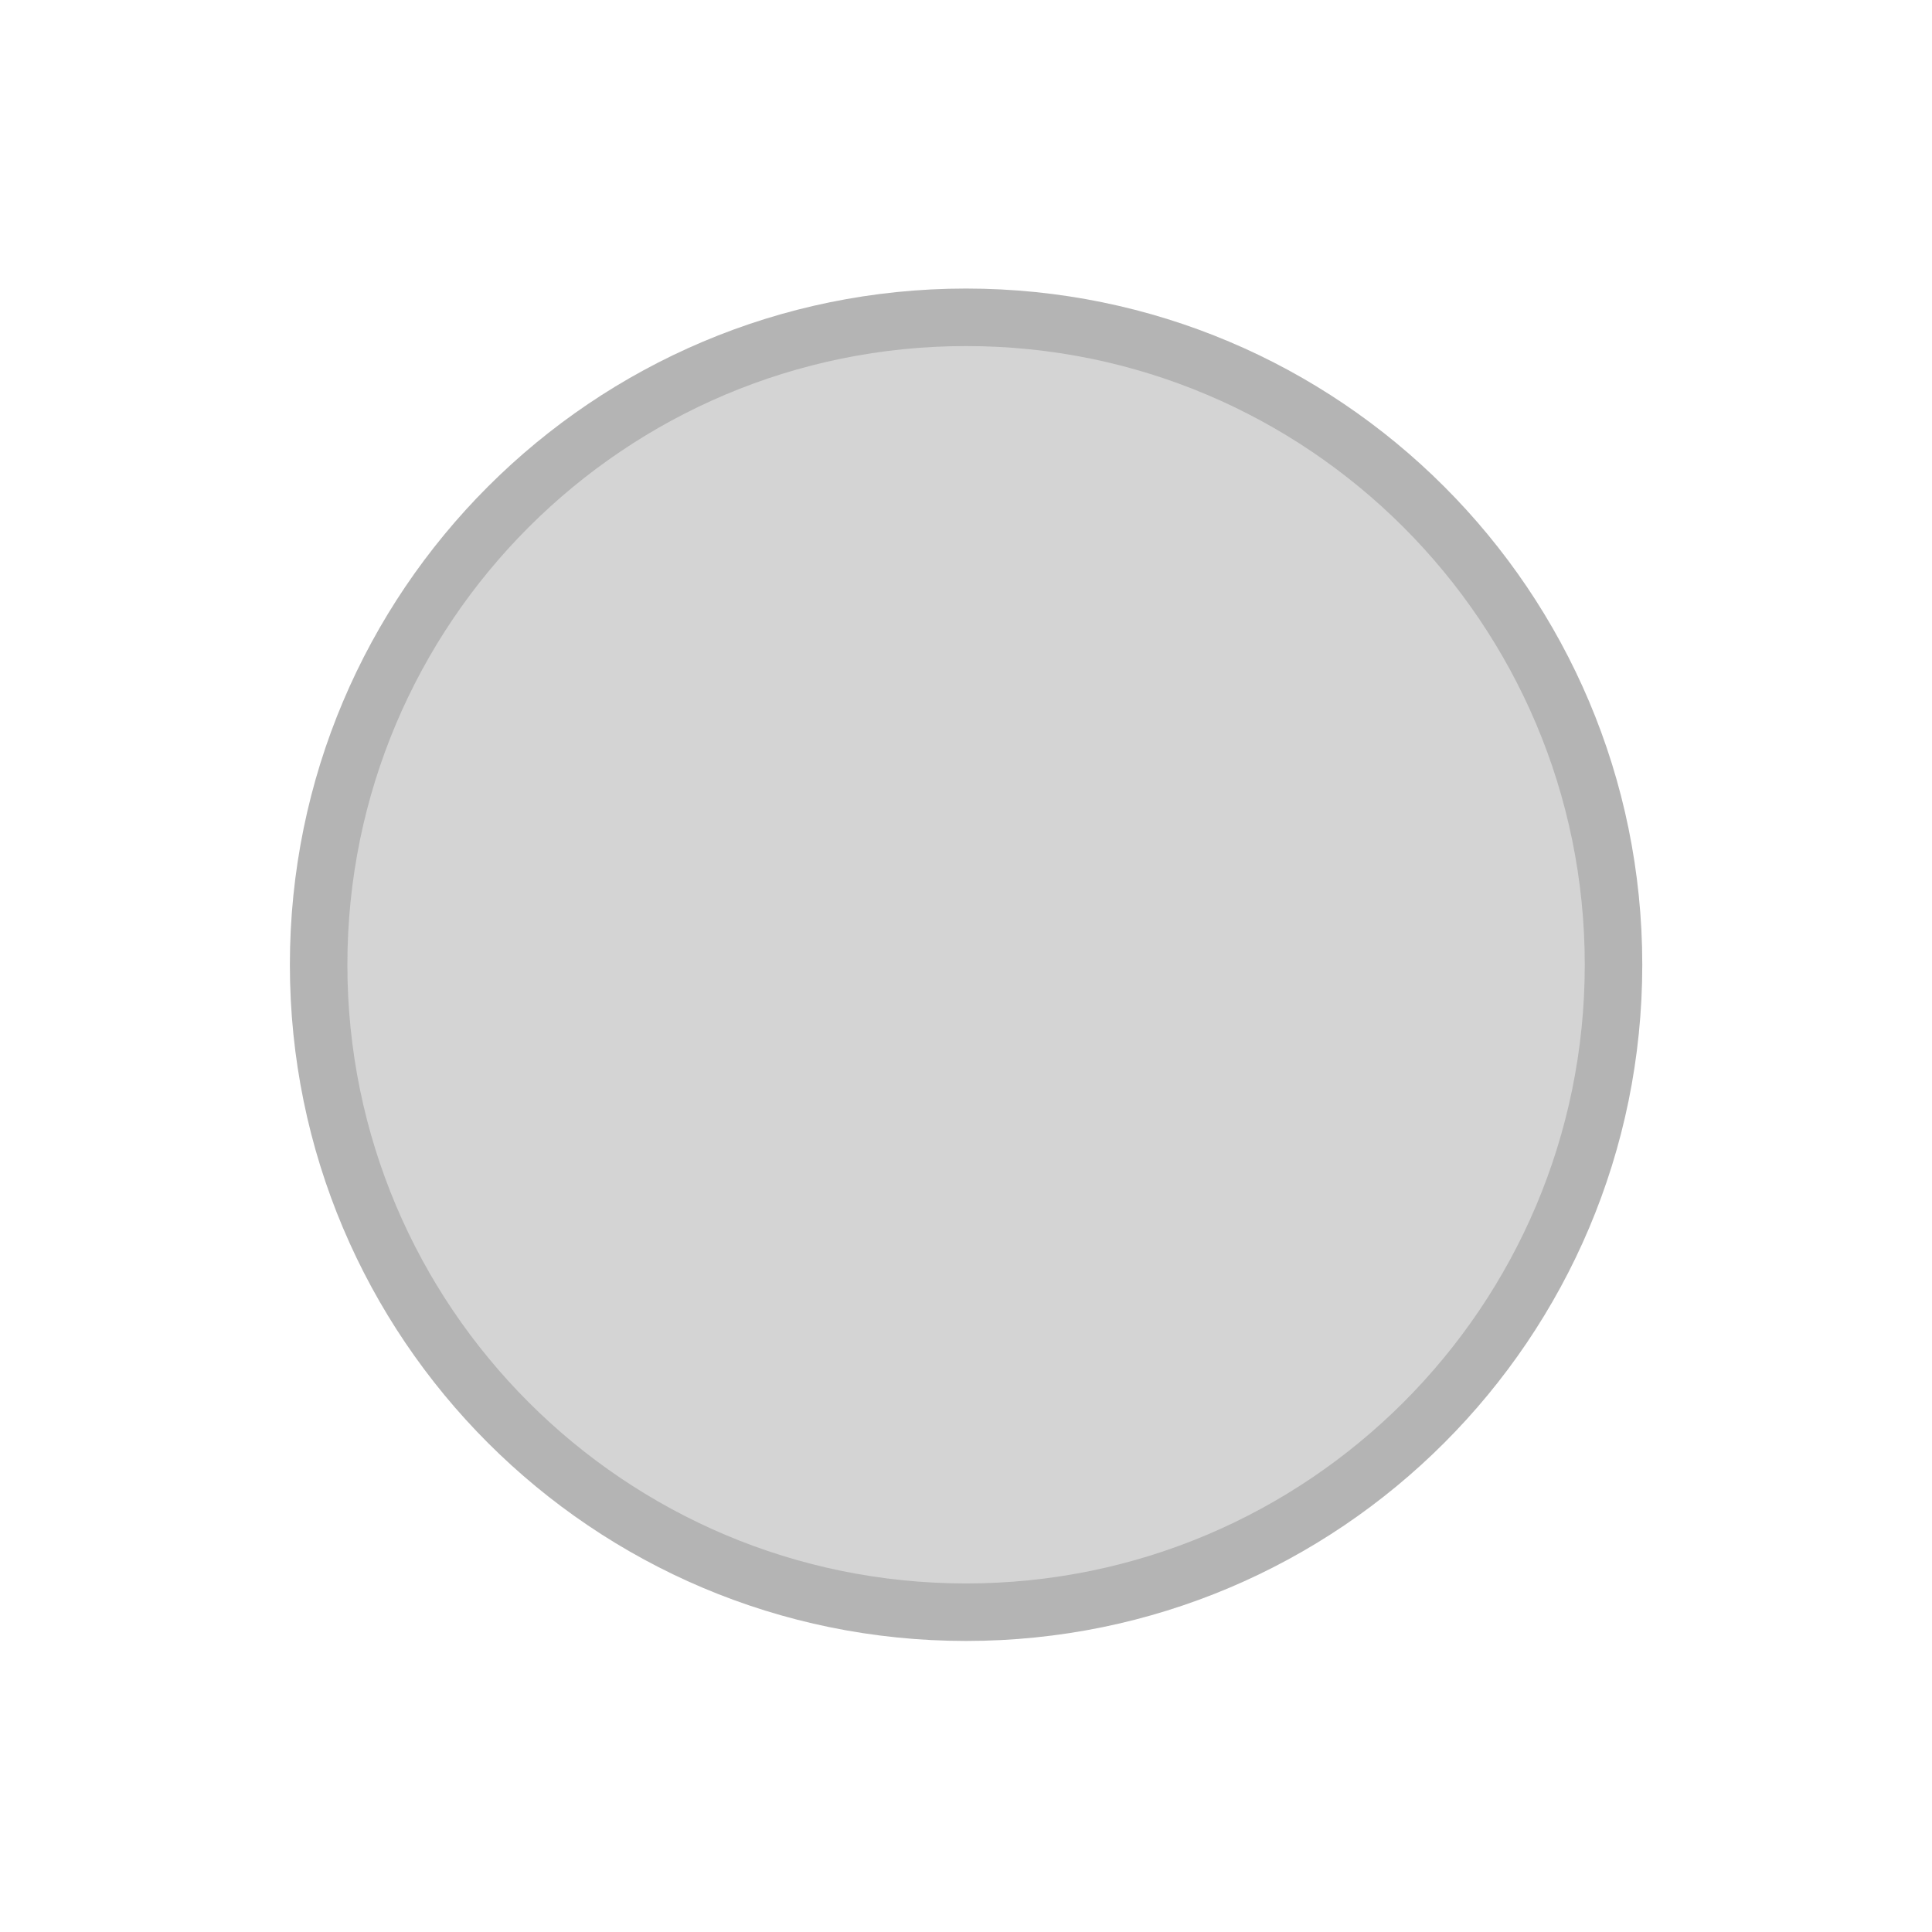
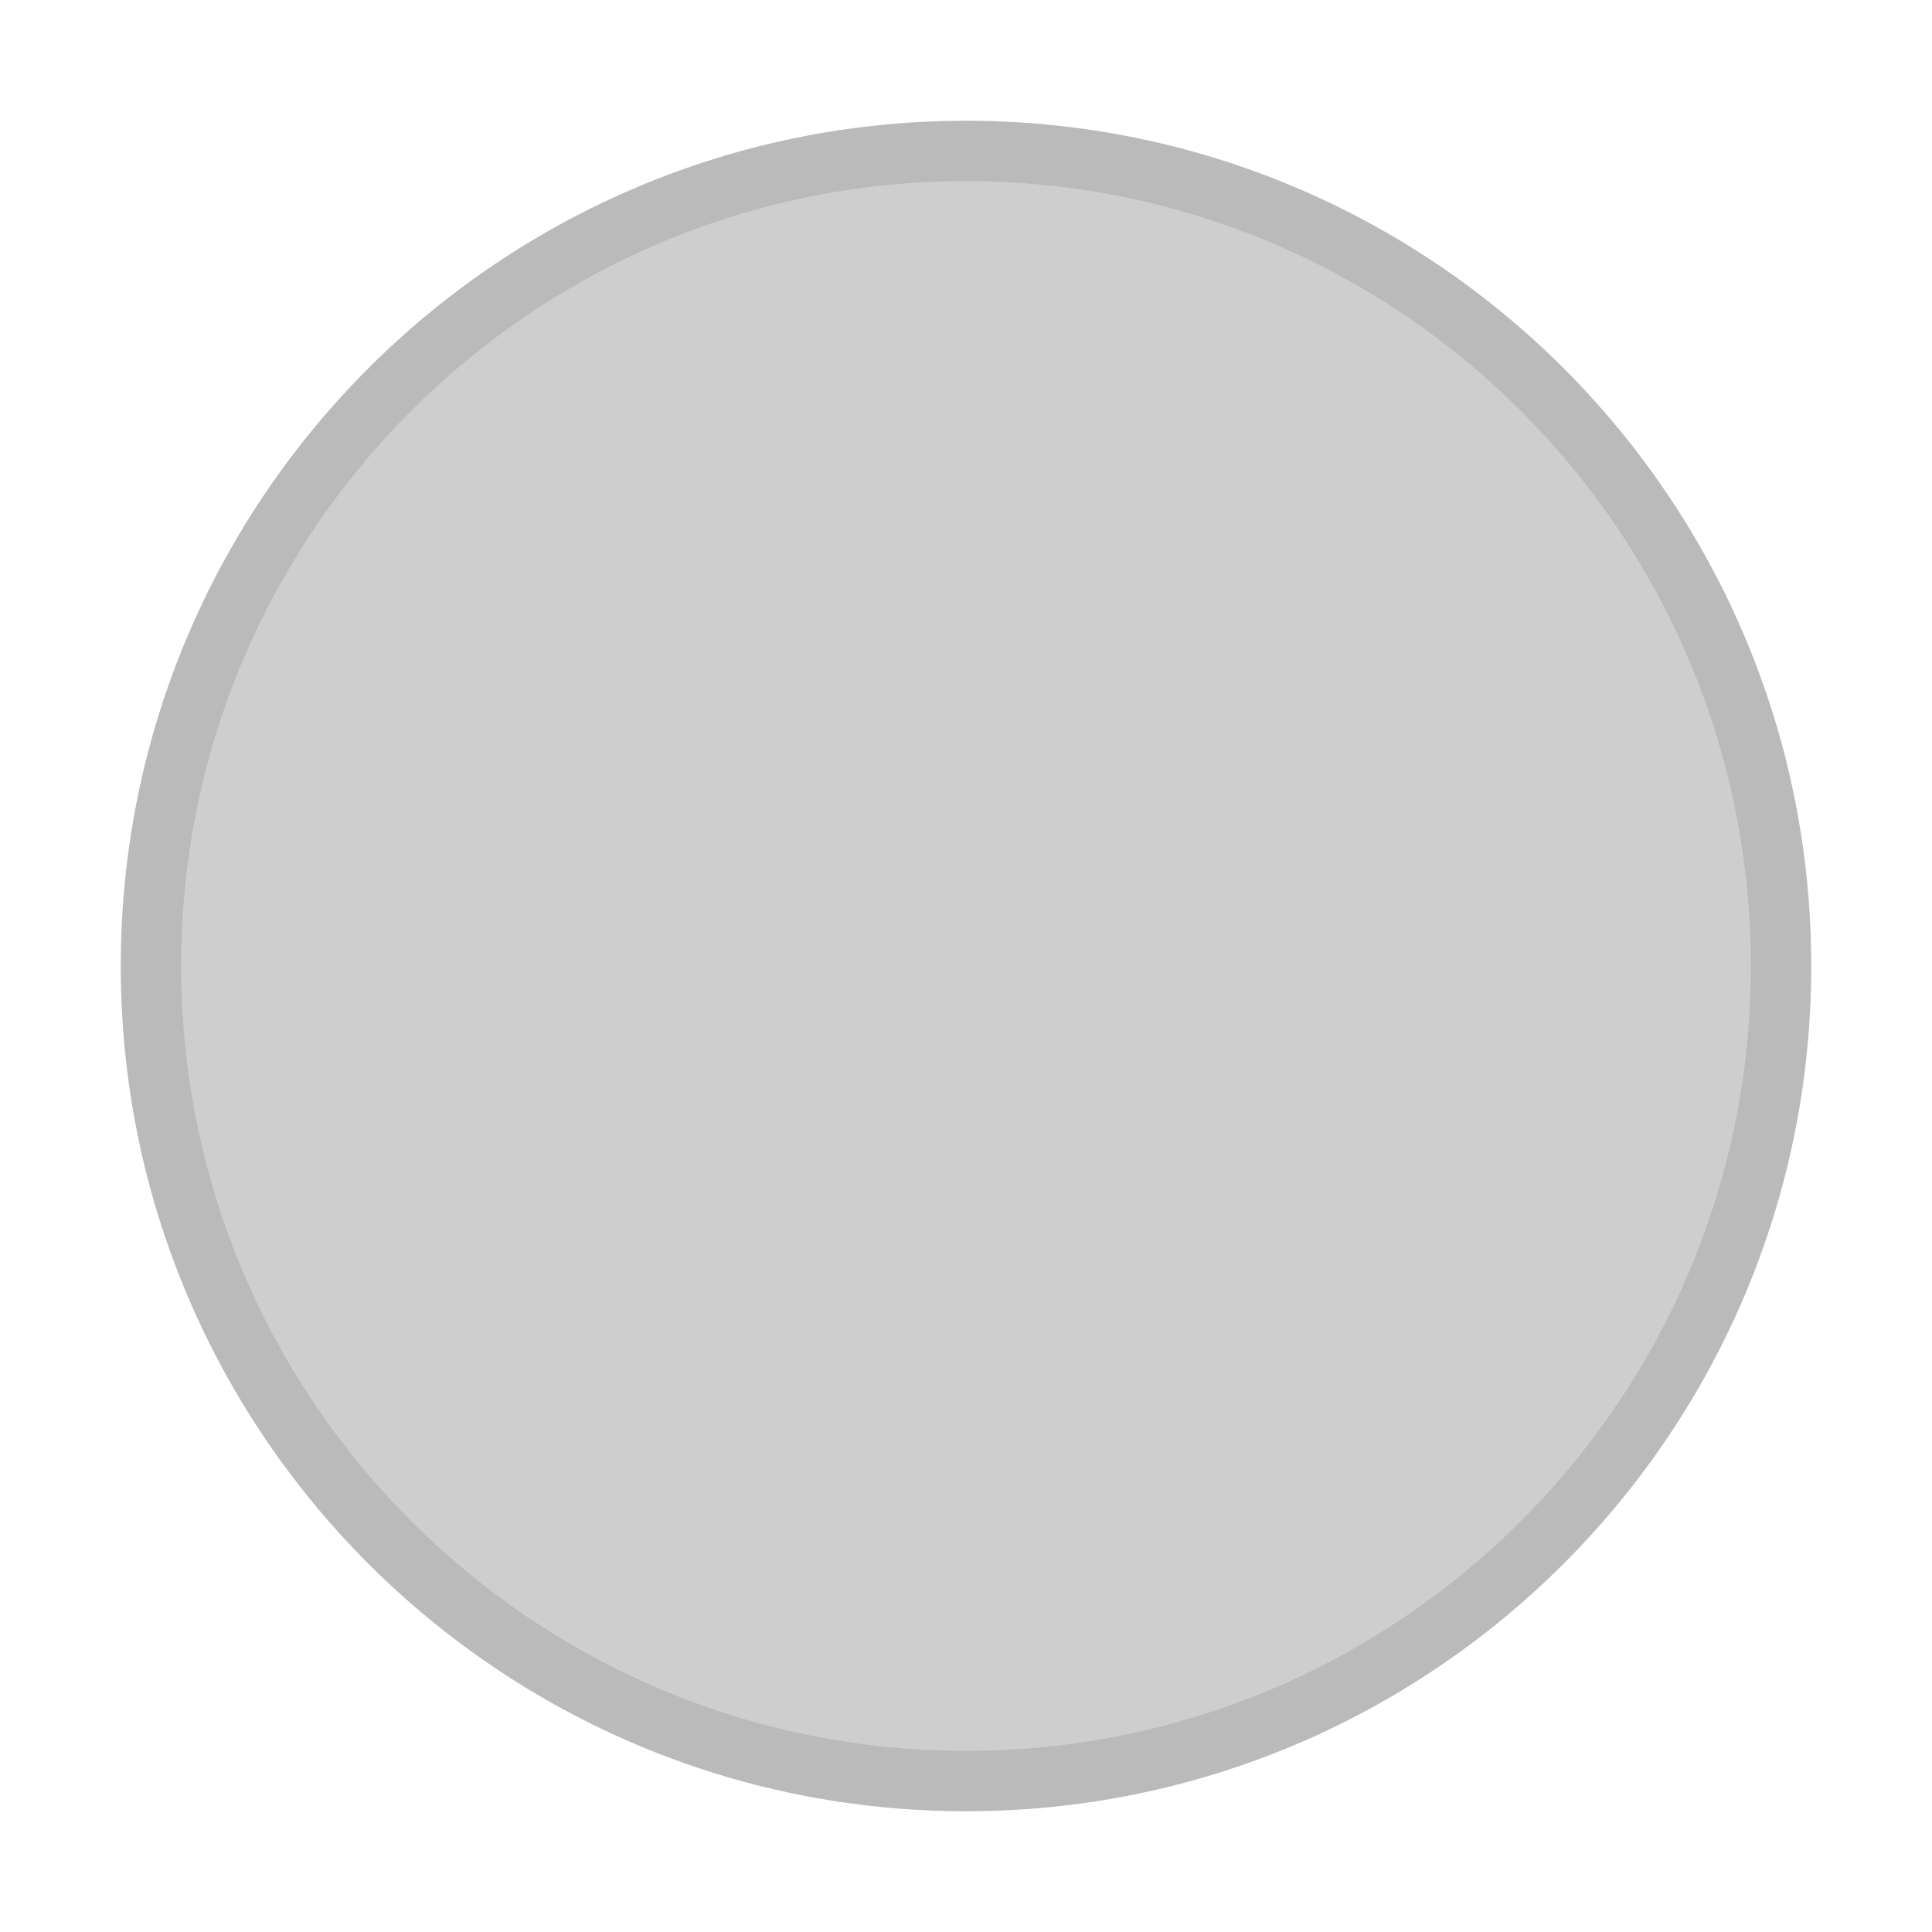
- <svg xmlns="http://www.w3.org/2000/svg" width="20" height="20" id="svg2" version="1.1">
-   <defs id="defs4" />
-   <g id="layer1" transform="translate(-671.1429,-644.5765)">
-     <g transform="matrix(0.1265625,0,0,-0.1265625,672.0709,663.0964)" id="g4090">
-       <g transform="scale(0.1)" id="g4092">
-         <g transform="matrix(10,0,0,10,3.128401,-0.3630997)" id="g4195">
-           <g transform="scale(0.1)" id="g4197">
-             <path id="path4199" style="fill:#b4b4b4;fill-opacity:1;fill-rule:evenodd;stroke:none;stroke-width:1" d="m 713.729,121.473 c 305.461,0 553.087,247.622 553.087,553.089 0,305.458 -247.625,553.084 -553.087,553.084 -305.46,0 -553.086,-247.626 -553.086,-553.084 0,-305.467 247.626,-553.089 553.086,-553.089" />
-             <path id="path4201" style="fill:#d4d4d4;fill-opacity:1;fill-rule:evenodd;stroke:none;stroke-width:1" d="m 713.729,168.512 c 279.481,0 506.048,226.564 506.048,506.05 0,279.475 -226.567,506.045 -506.048,506.045 -279.479,0 -506.048,-226.569 -506.048,-506.045 0,-279.486 226.568,-506.05 506.048,-506.05" />
-           </g>
-         </g>
+ <svg xmlns="http://www.w3.org/2000/svg" width="16" height="16" version="1.1">
+   <g id="titlebutton-minimize-backdrop" transform="translate(-253 268.64)">
+     <rect x="253" y="-268.64" width="16" height="16" ry="1.6931e-5" opacity="0" stroke-width=".474" style="paint-order:markers stroke fill" />
+     <g transform="translate(254,-267.64)" enable-background="new">
+       <g transform="translate(-5,-1033.4)" fill-rule="evenodd">
+         <path d="m12 1047.4c3.866 0 7-3.134 7-7s-3.134-7-7-7c-3.866 0-7 3.134-7 7s3.134 7 7 7" fill="#bababa" />
+         <path d="m12 1046.9c3.59 0 6.5-2.91 6.5-6.5 0-3.59-2.91-6.5-6.5-6.5-3.59 0-6.5 2.91-6.5 6.5 0 3.59 2.91 6.5 6.5 6.5" fill="#cecece" />
      </g>
    </g>
  </g>
</svg>
